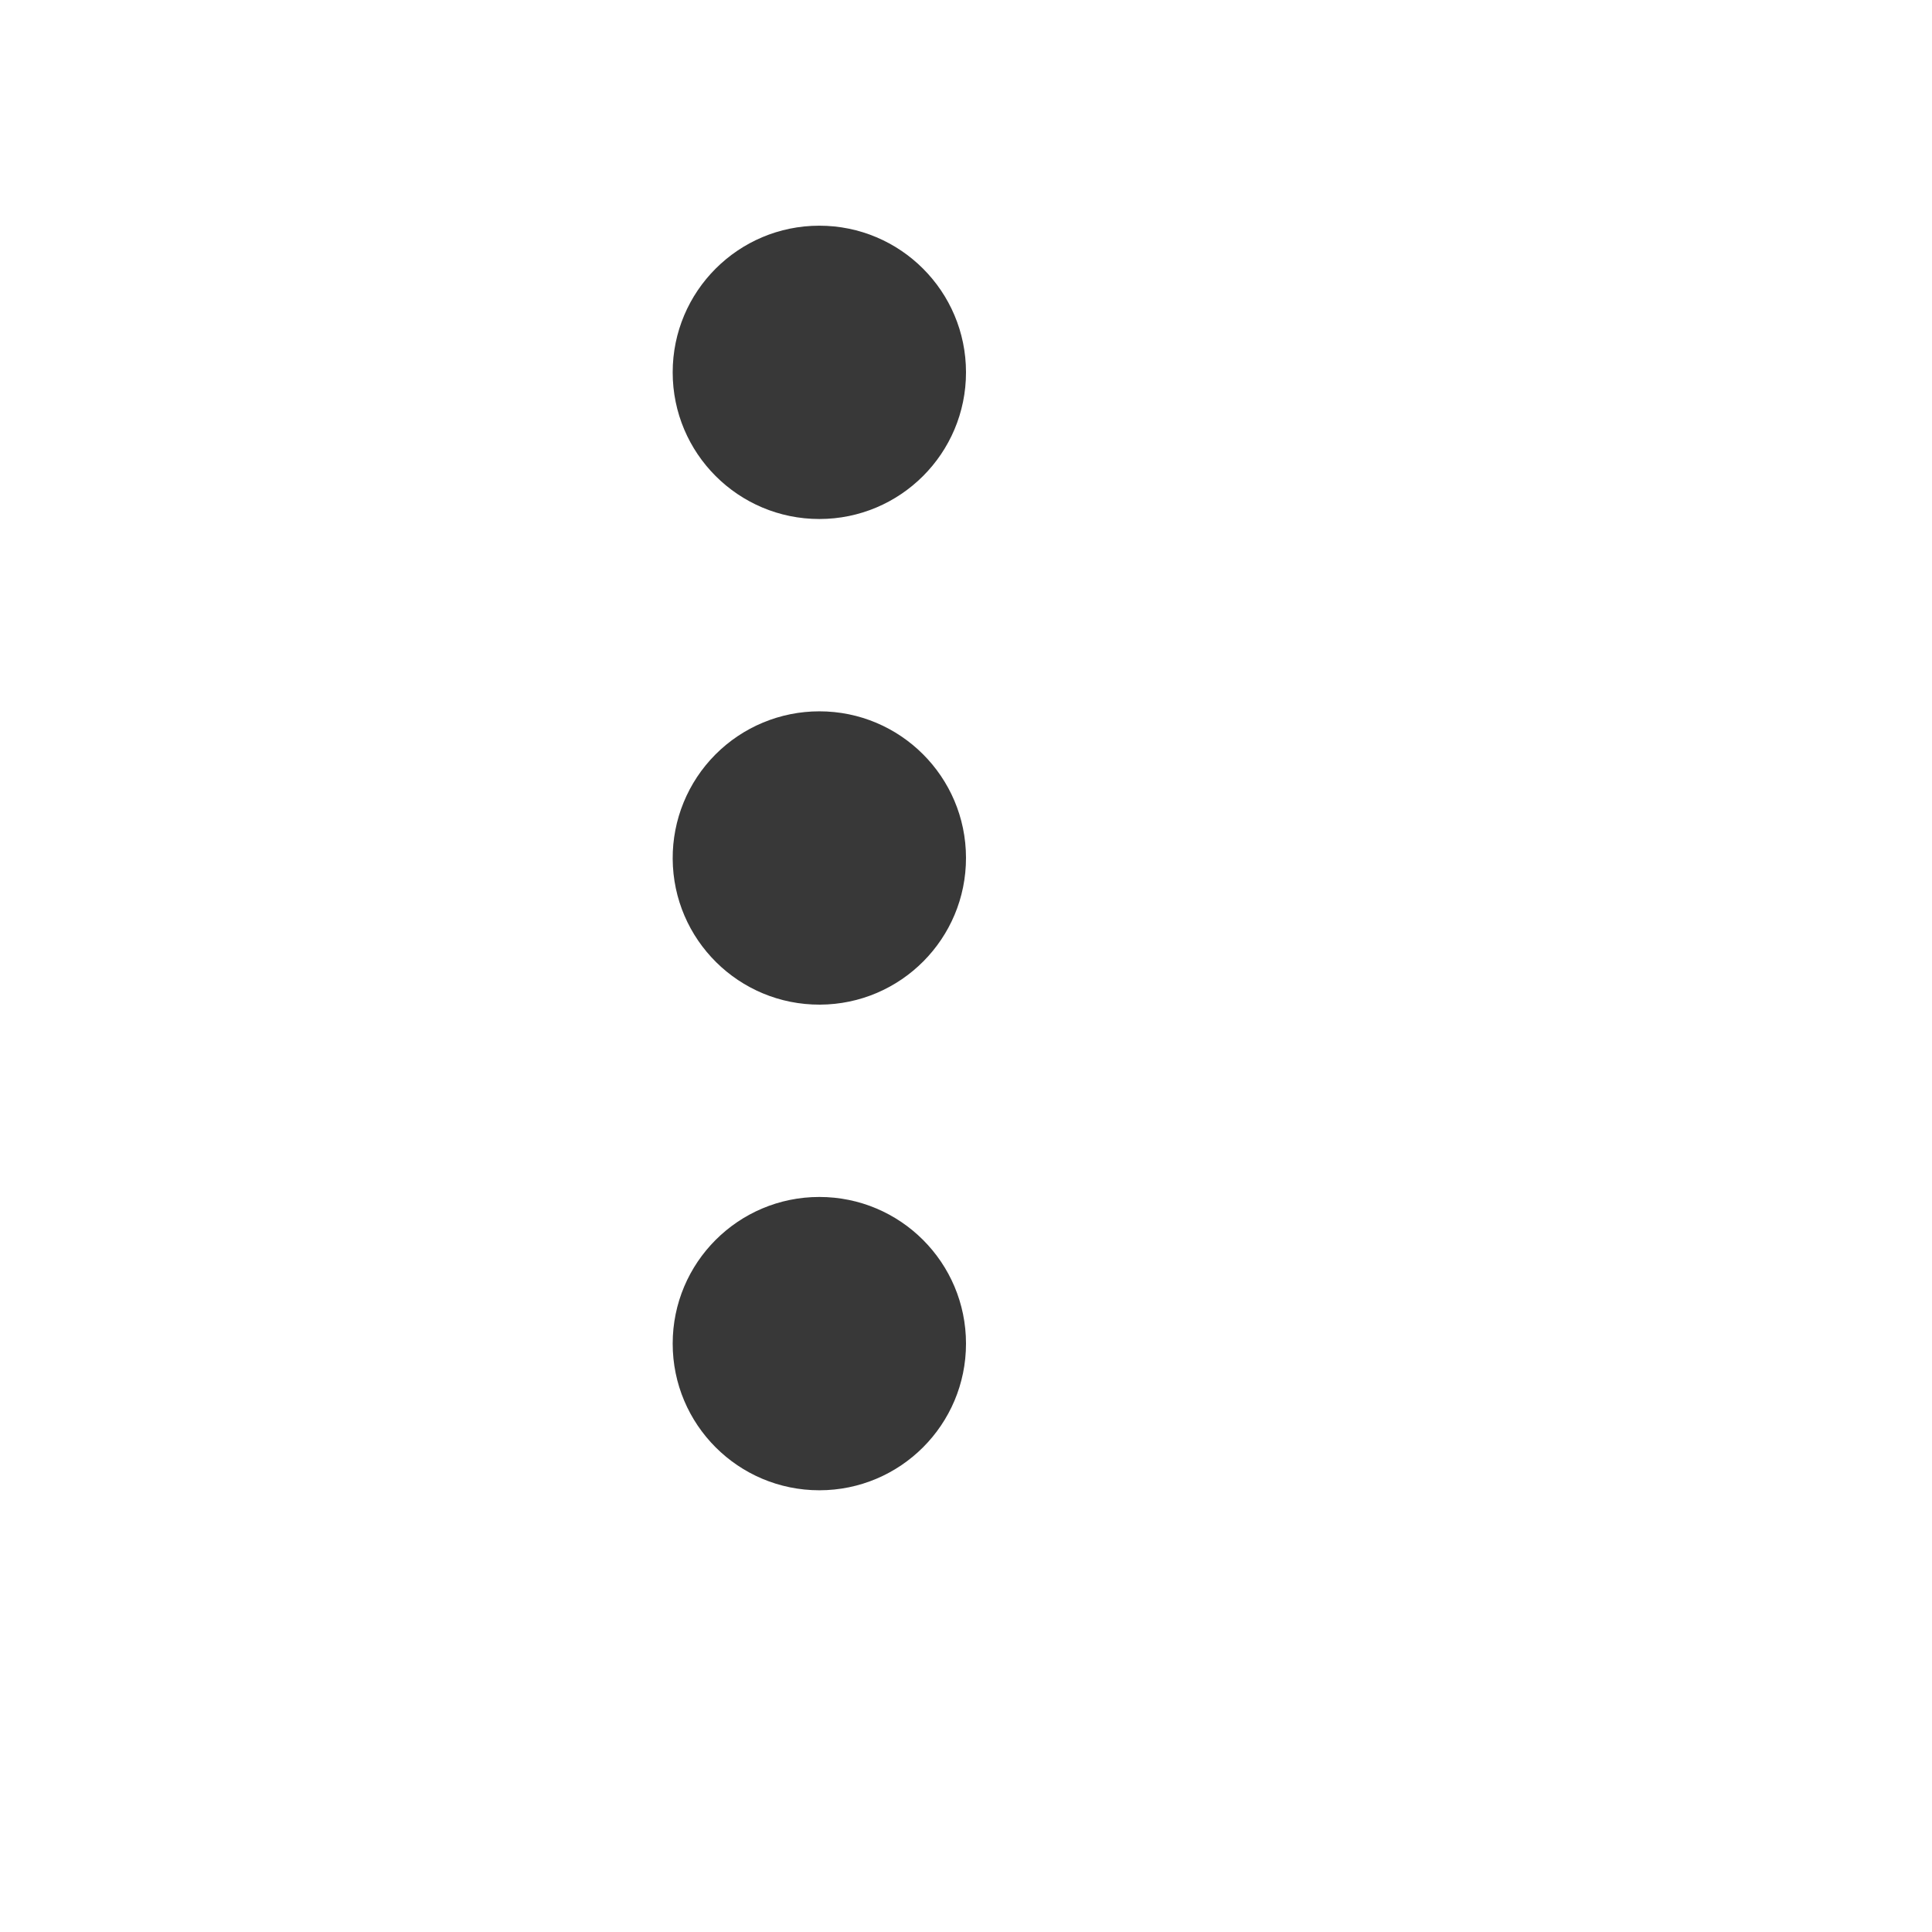
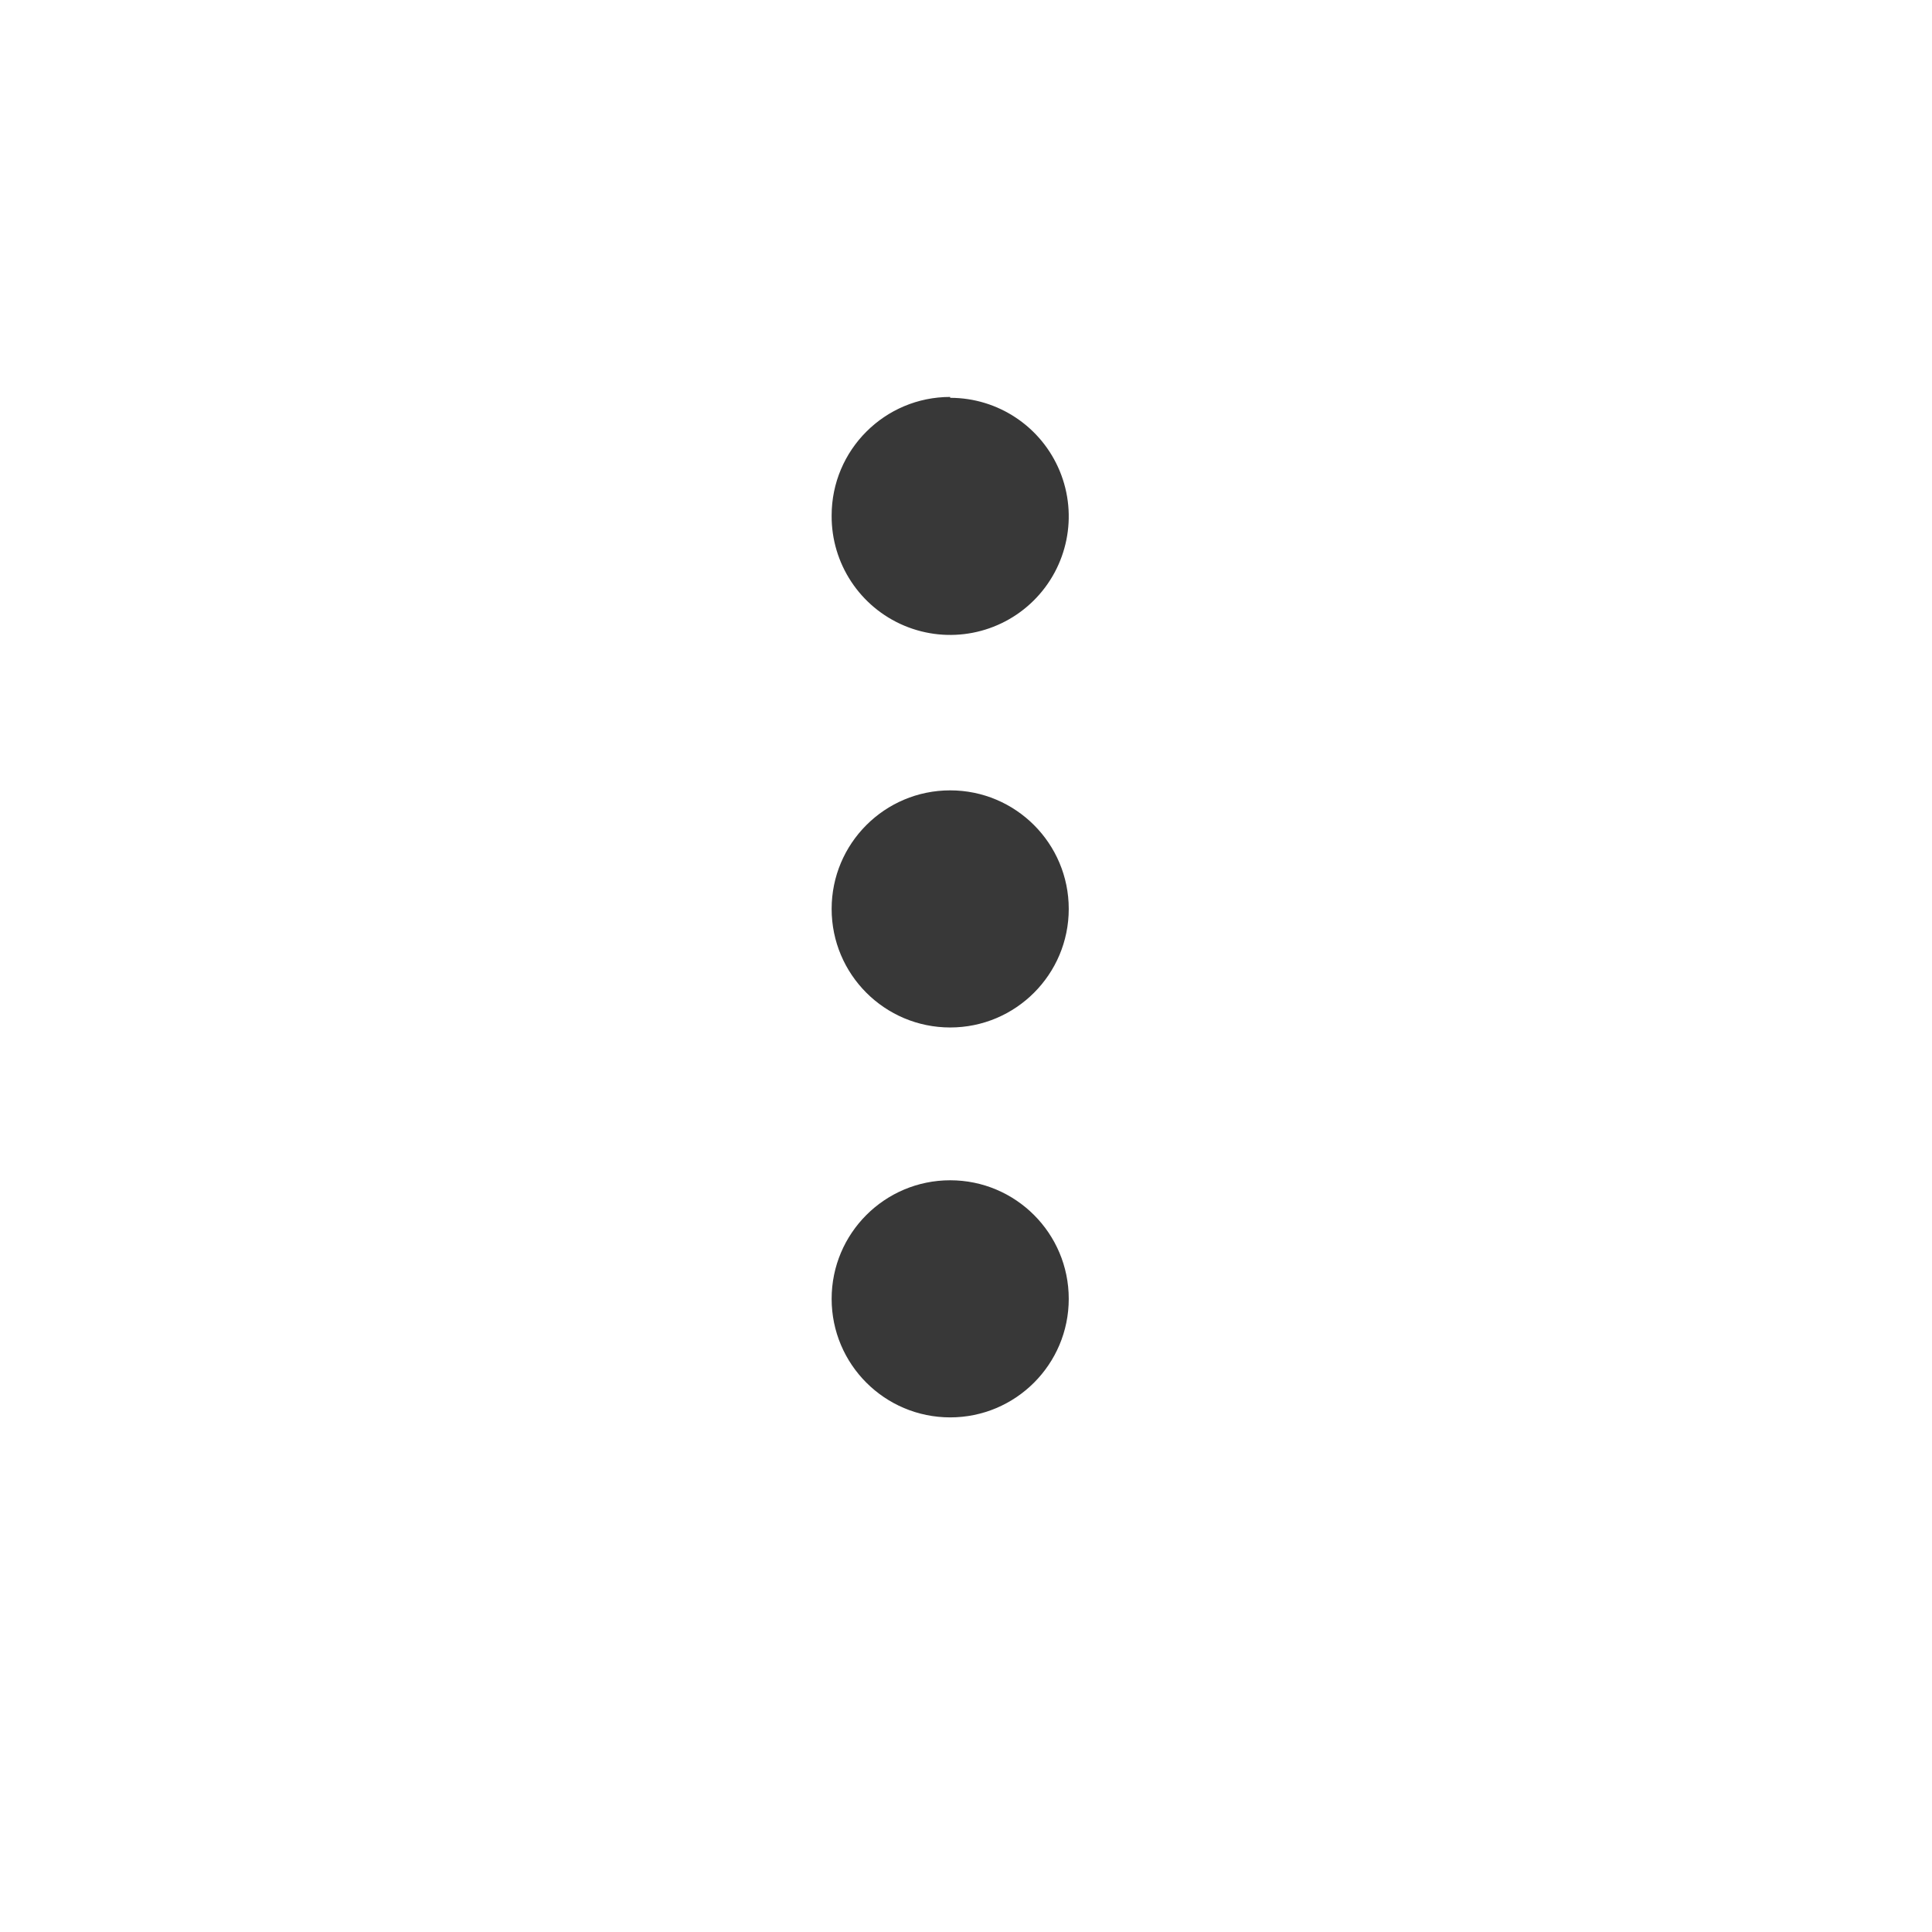
<svg xmlns="http://www.w3.org/2000/svg" id="Layer_2" data-name="Layer 2" width="22" height="22" viewBox="0 0 22 22">
  <rect x="-5.24" y="-5.76" width="29.42" height="30.17" style="fill: none;stroke: #e30613;stroke-miterlimit: 10;stroke-width: 0.25px" />
-   <path d="M9.33,2.57A1.67,1.67,0,1,1,7.66,4.24,1.67,1.67,0,0,1,9.33,2.57" style="fill: #383838" />
-   <path d="M9.33,8.1A1.67,1.67,0,1,1,7.66,9.78,1.67,1.67,0,0,1,9.33,8.1" style="fill: #383838" />
-   <path d="M9.33,13.63a1.67,1.67,0,1,1-1.67,1.67,1.67,1.67,0,0,1,1.67-1.67" style="fill: #383838" />
+   <path d="M10.82,4.53A1.35,1.35,0,1,1,9.47,5.87a1.35,1.35,0,0,1,1.35-1.35" style="fill: #383838" />
+   <path d="M10.82,9a1.35,1.35,0,1,1-1.35,1.35A1.35,1.35,0,0,1,10.82,9" style="fill: #383838" />
+   <path d="M10.82,13.44a1.35,1.35,0,1,1-1.35,1.35,1.35,1.35,0,0,1,1.35-1.35" style="fill: #383838" />
</svg>
